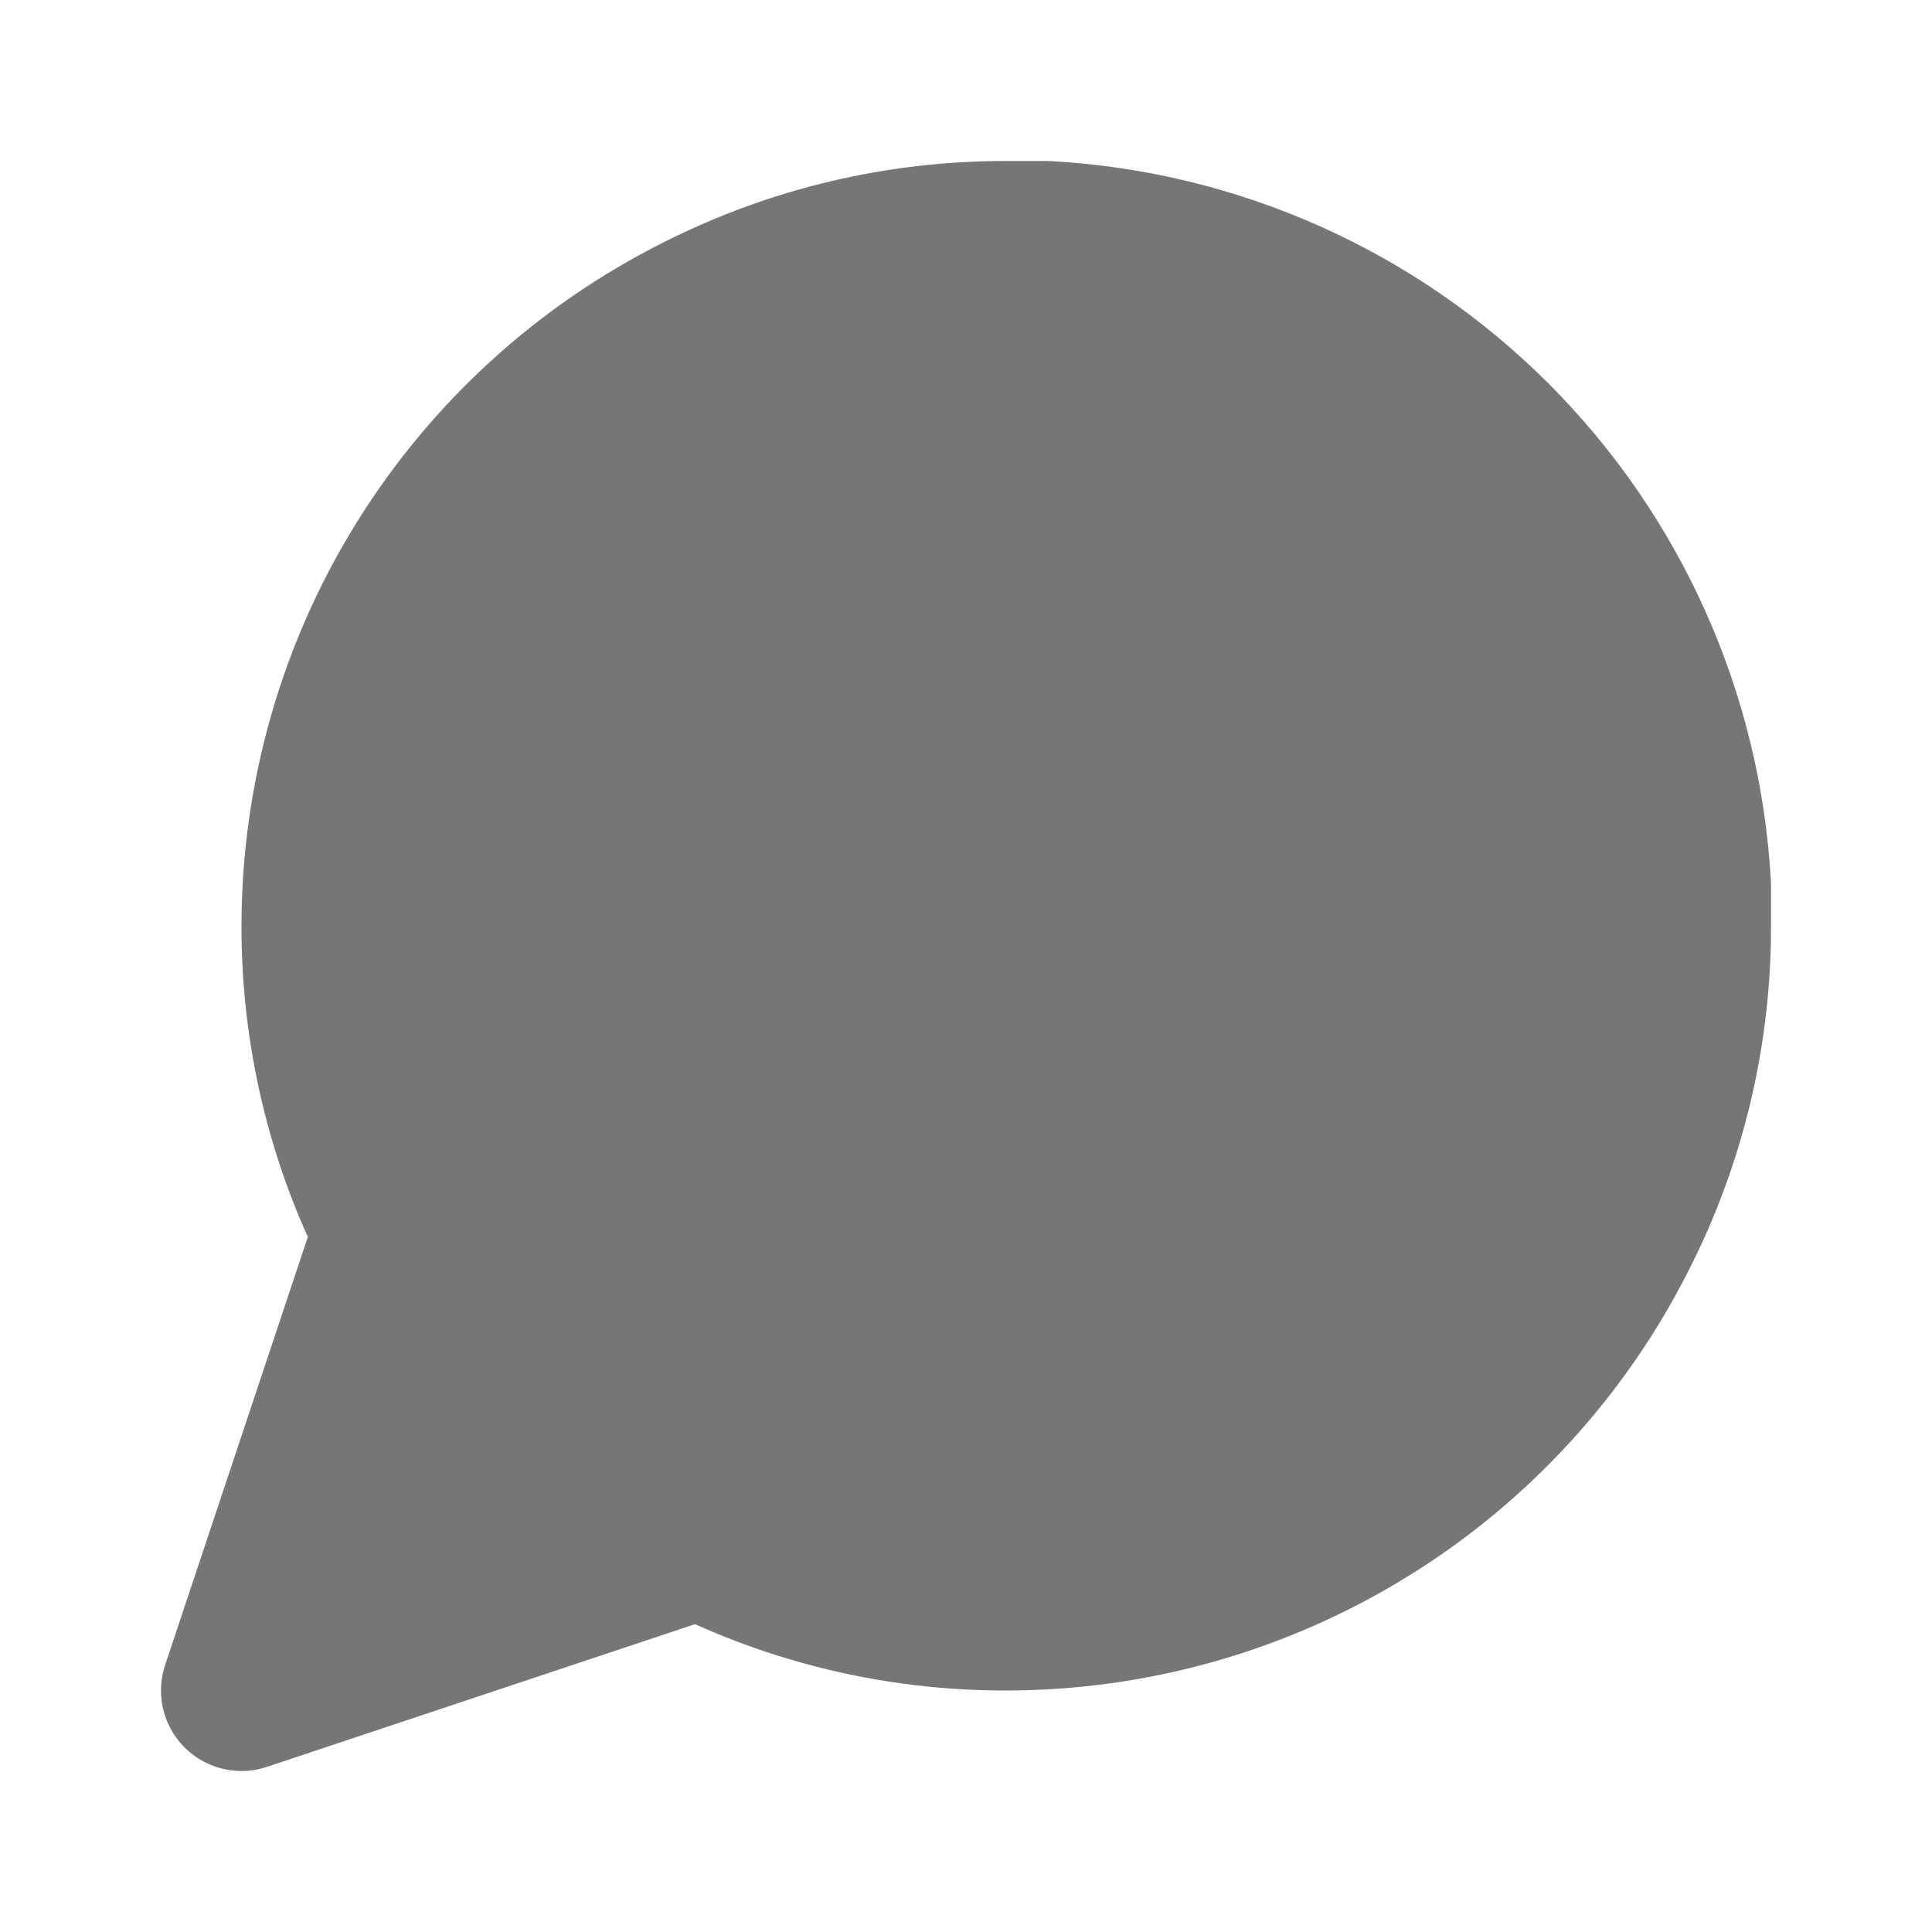
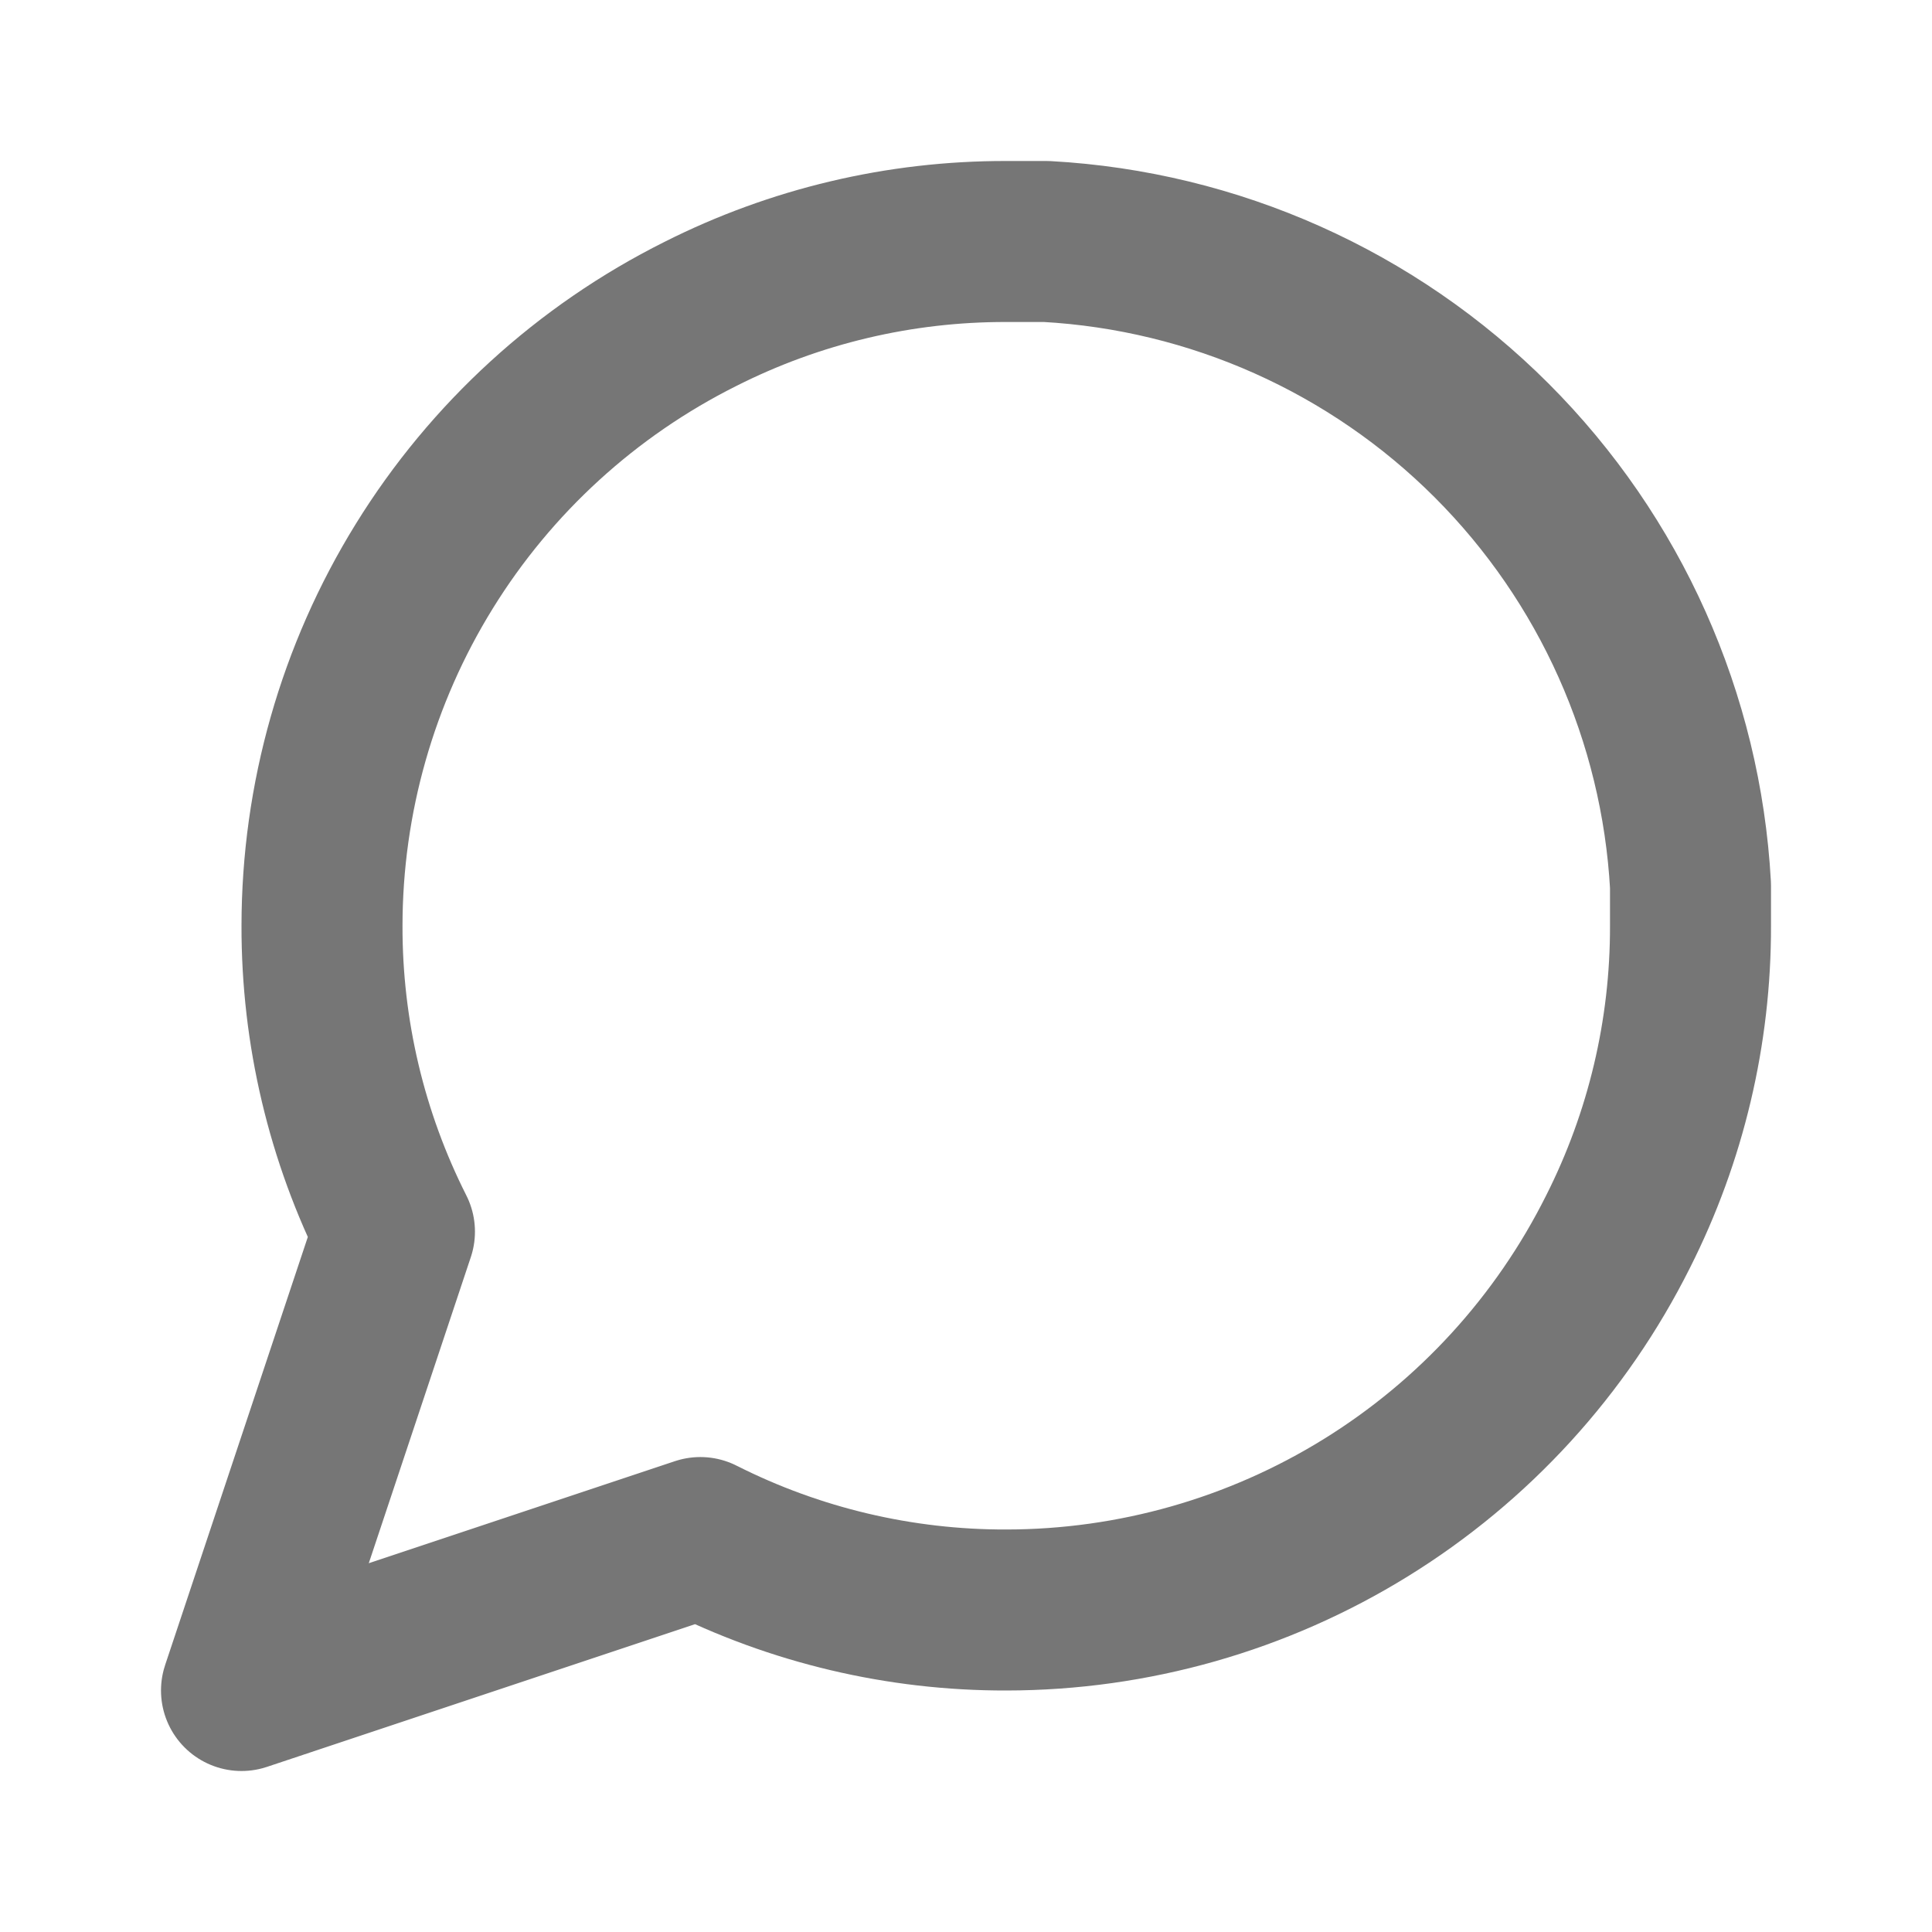
- <svg xmlns="http://www.w3.org/2000/svg" width="24" height="24" viewBox="0 0 24 24" fill="#767676">
+ <svg xmlns="http://www.w3.org/2000/svg" width="24" height="24" viewBox="0 0 24 24" fill="none">
  <path d="M21 11.5C21.003 12.82 20.695 14.122 20.1 15.3C19.394 16.712 18.31 17.899 16.967 18.729C15.625 19.559 14.078 19.999 12.5 20C11.18 20.003 9.878 19.695 8.7 19.1L3 21L4.9 15.3C4.305 14.122 3.997 12.82 4 11.5C4.001 9.922 4.441 8.375 5.271 7.033C6.101 5.69 7.288 4.606 8.7 3.9C9.878 3.305 11.18 2.997 12.5 3H13C15.084 3.115 17.053 3.995 18.529 5.471C20.005 6.947 20.885 8.916 21 11V11.5Z" stroke="#767676" stroke-width="2" stroke-linecap="round" stroke-linejoin="round" />
</svg>
